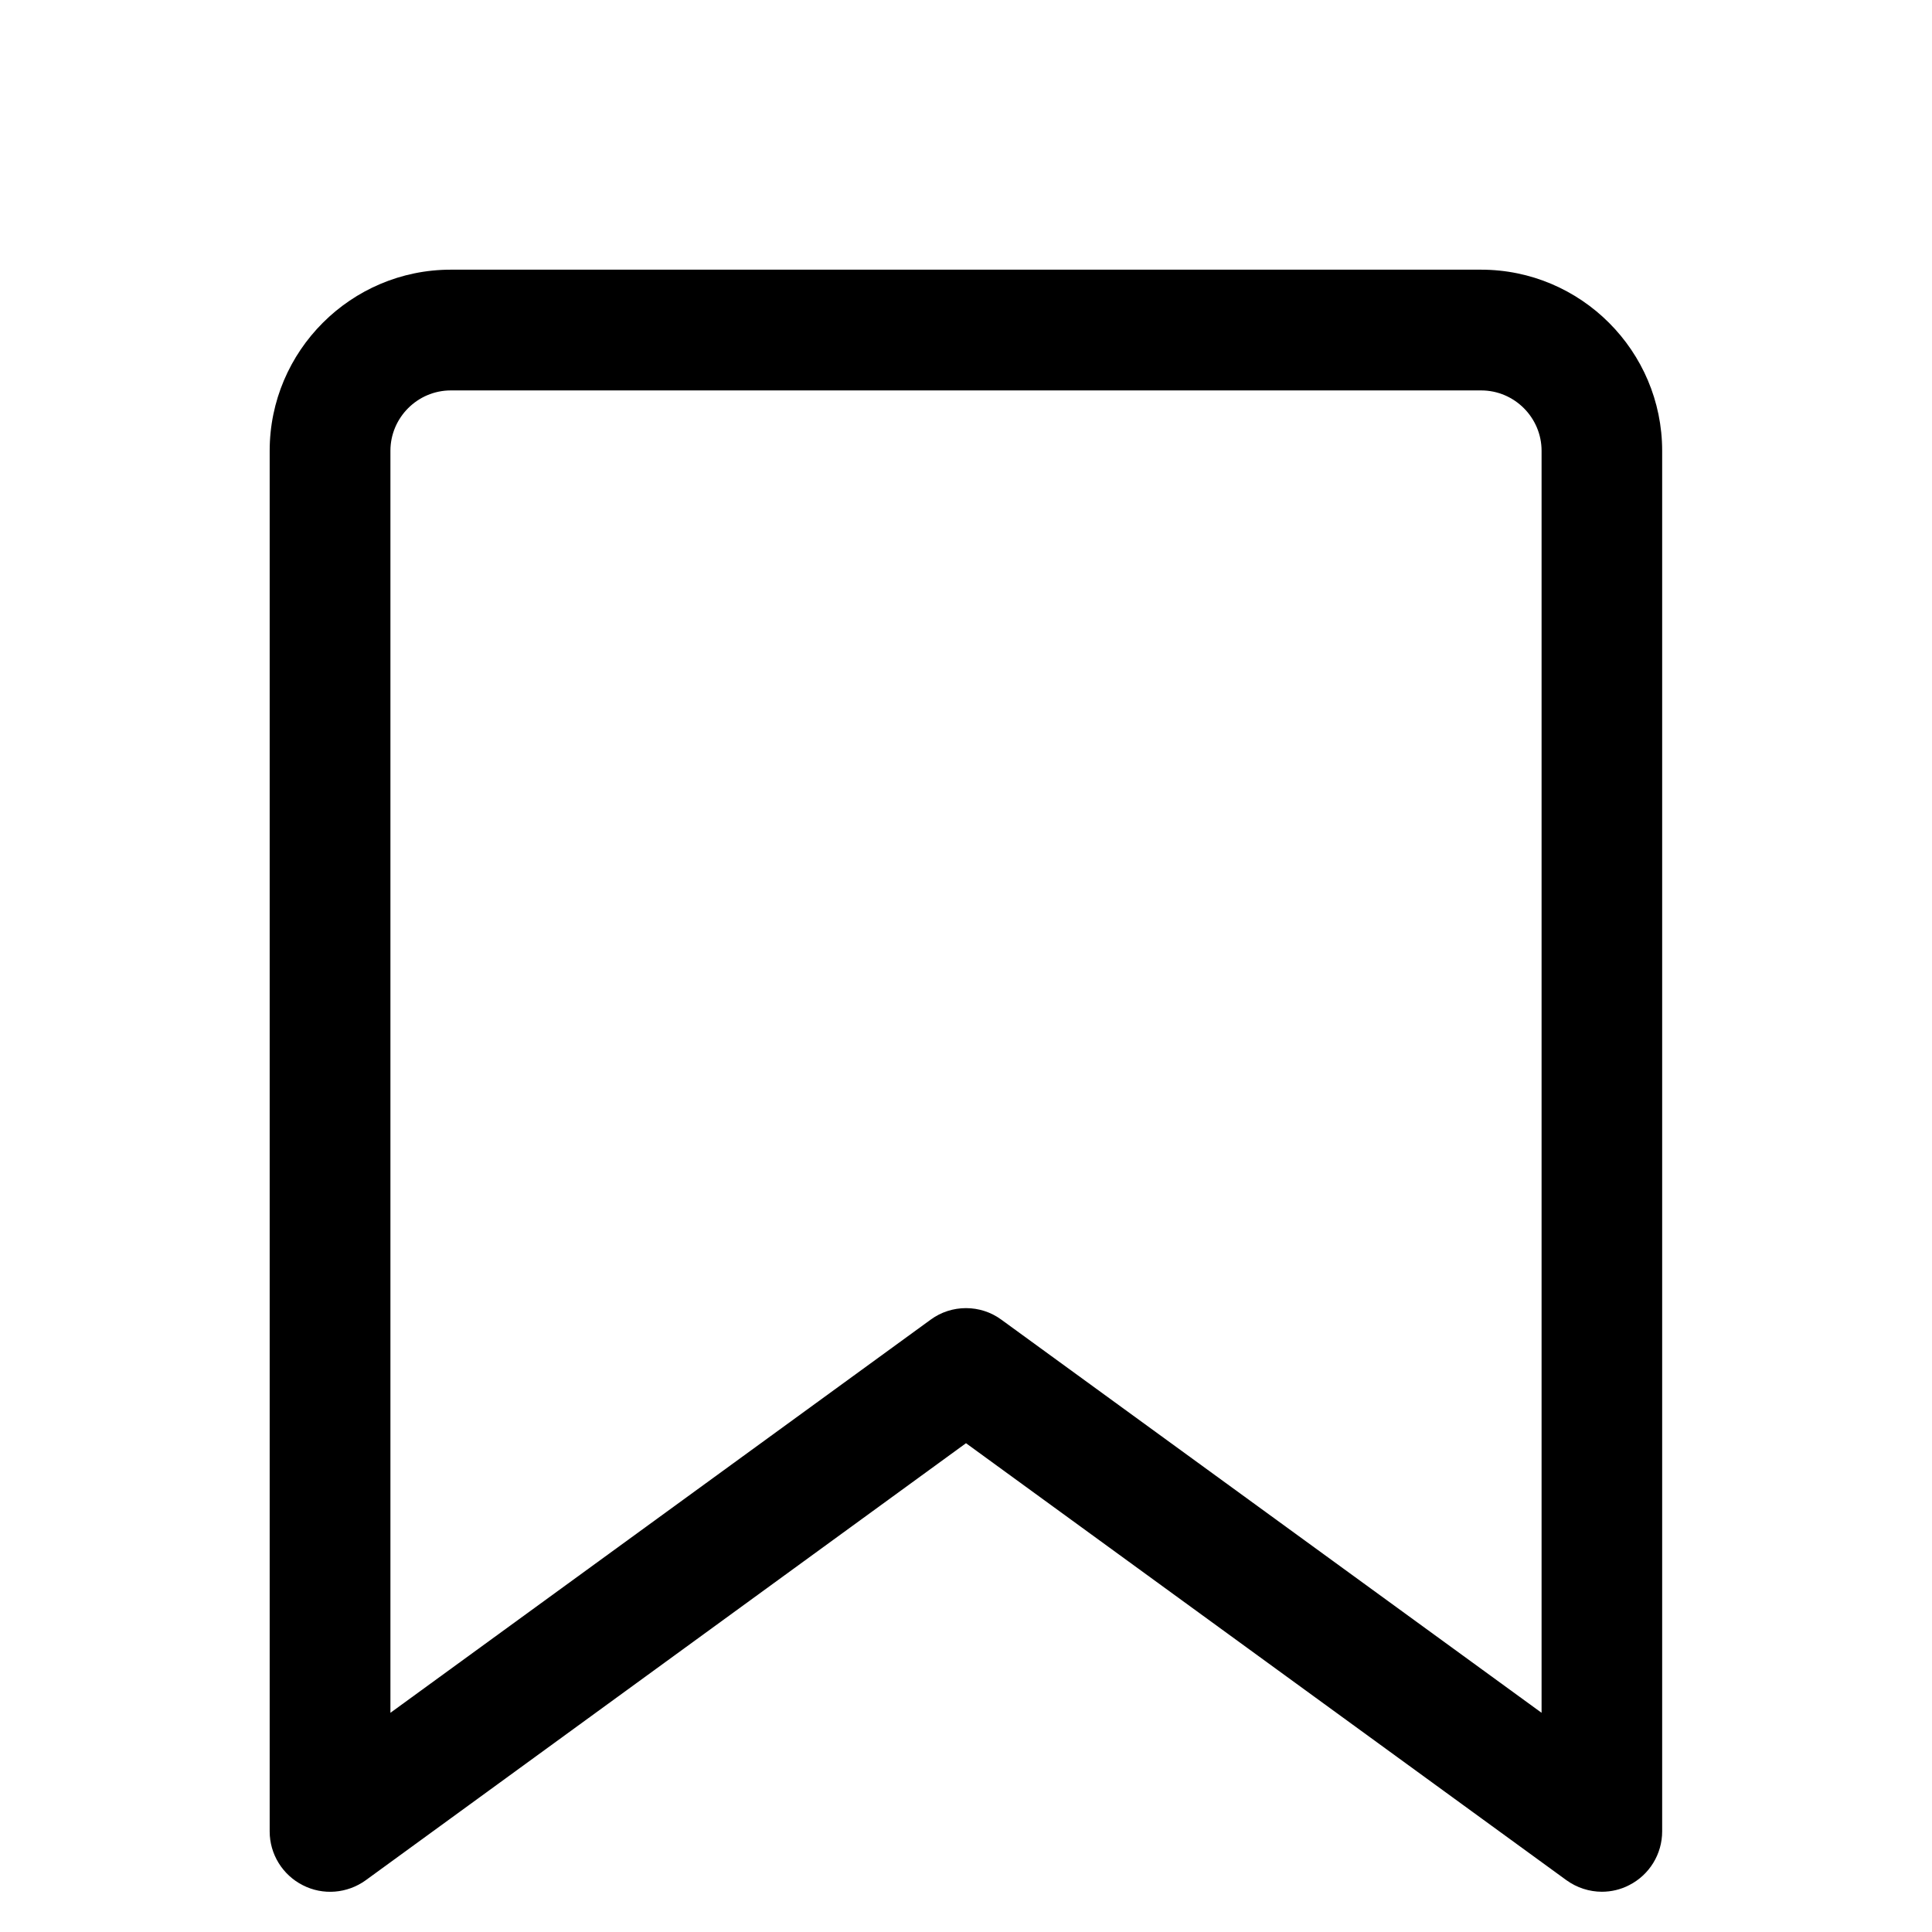
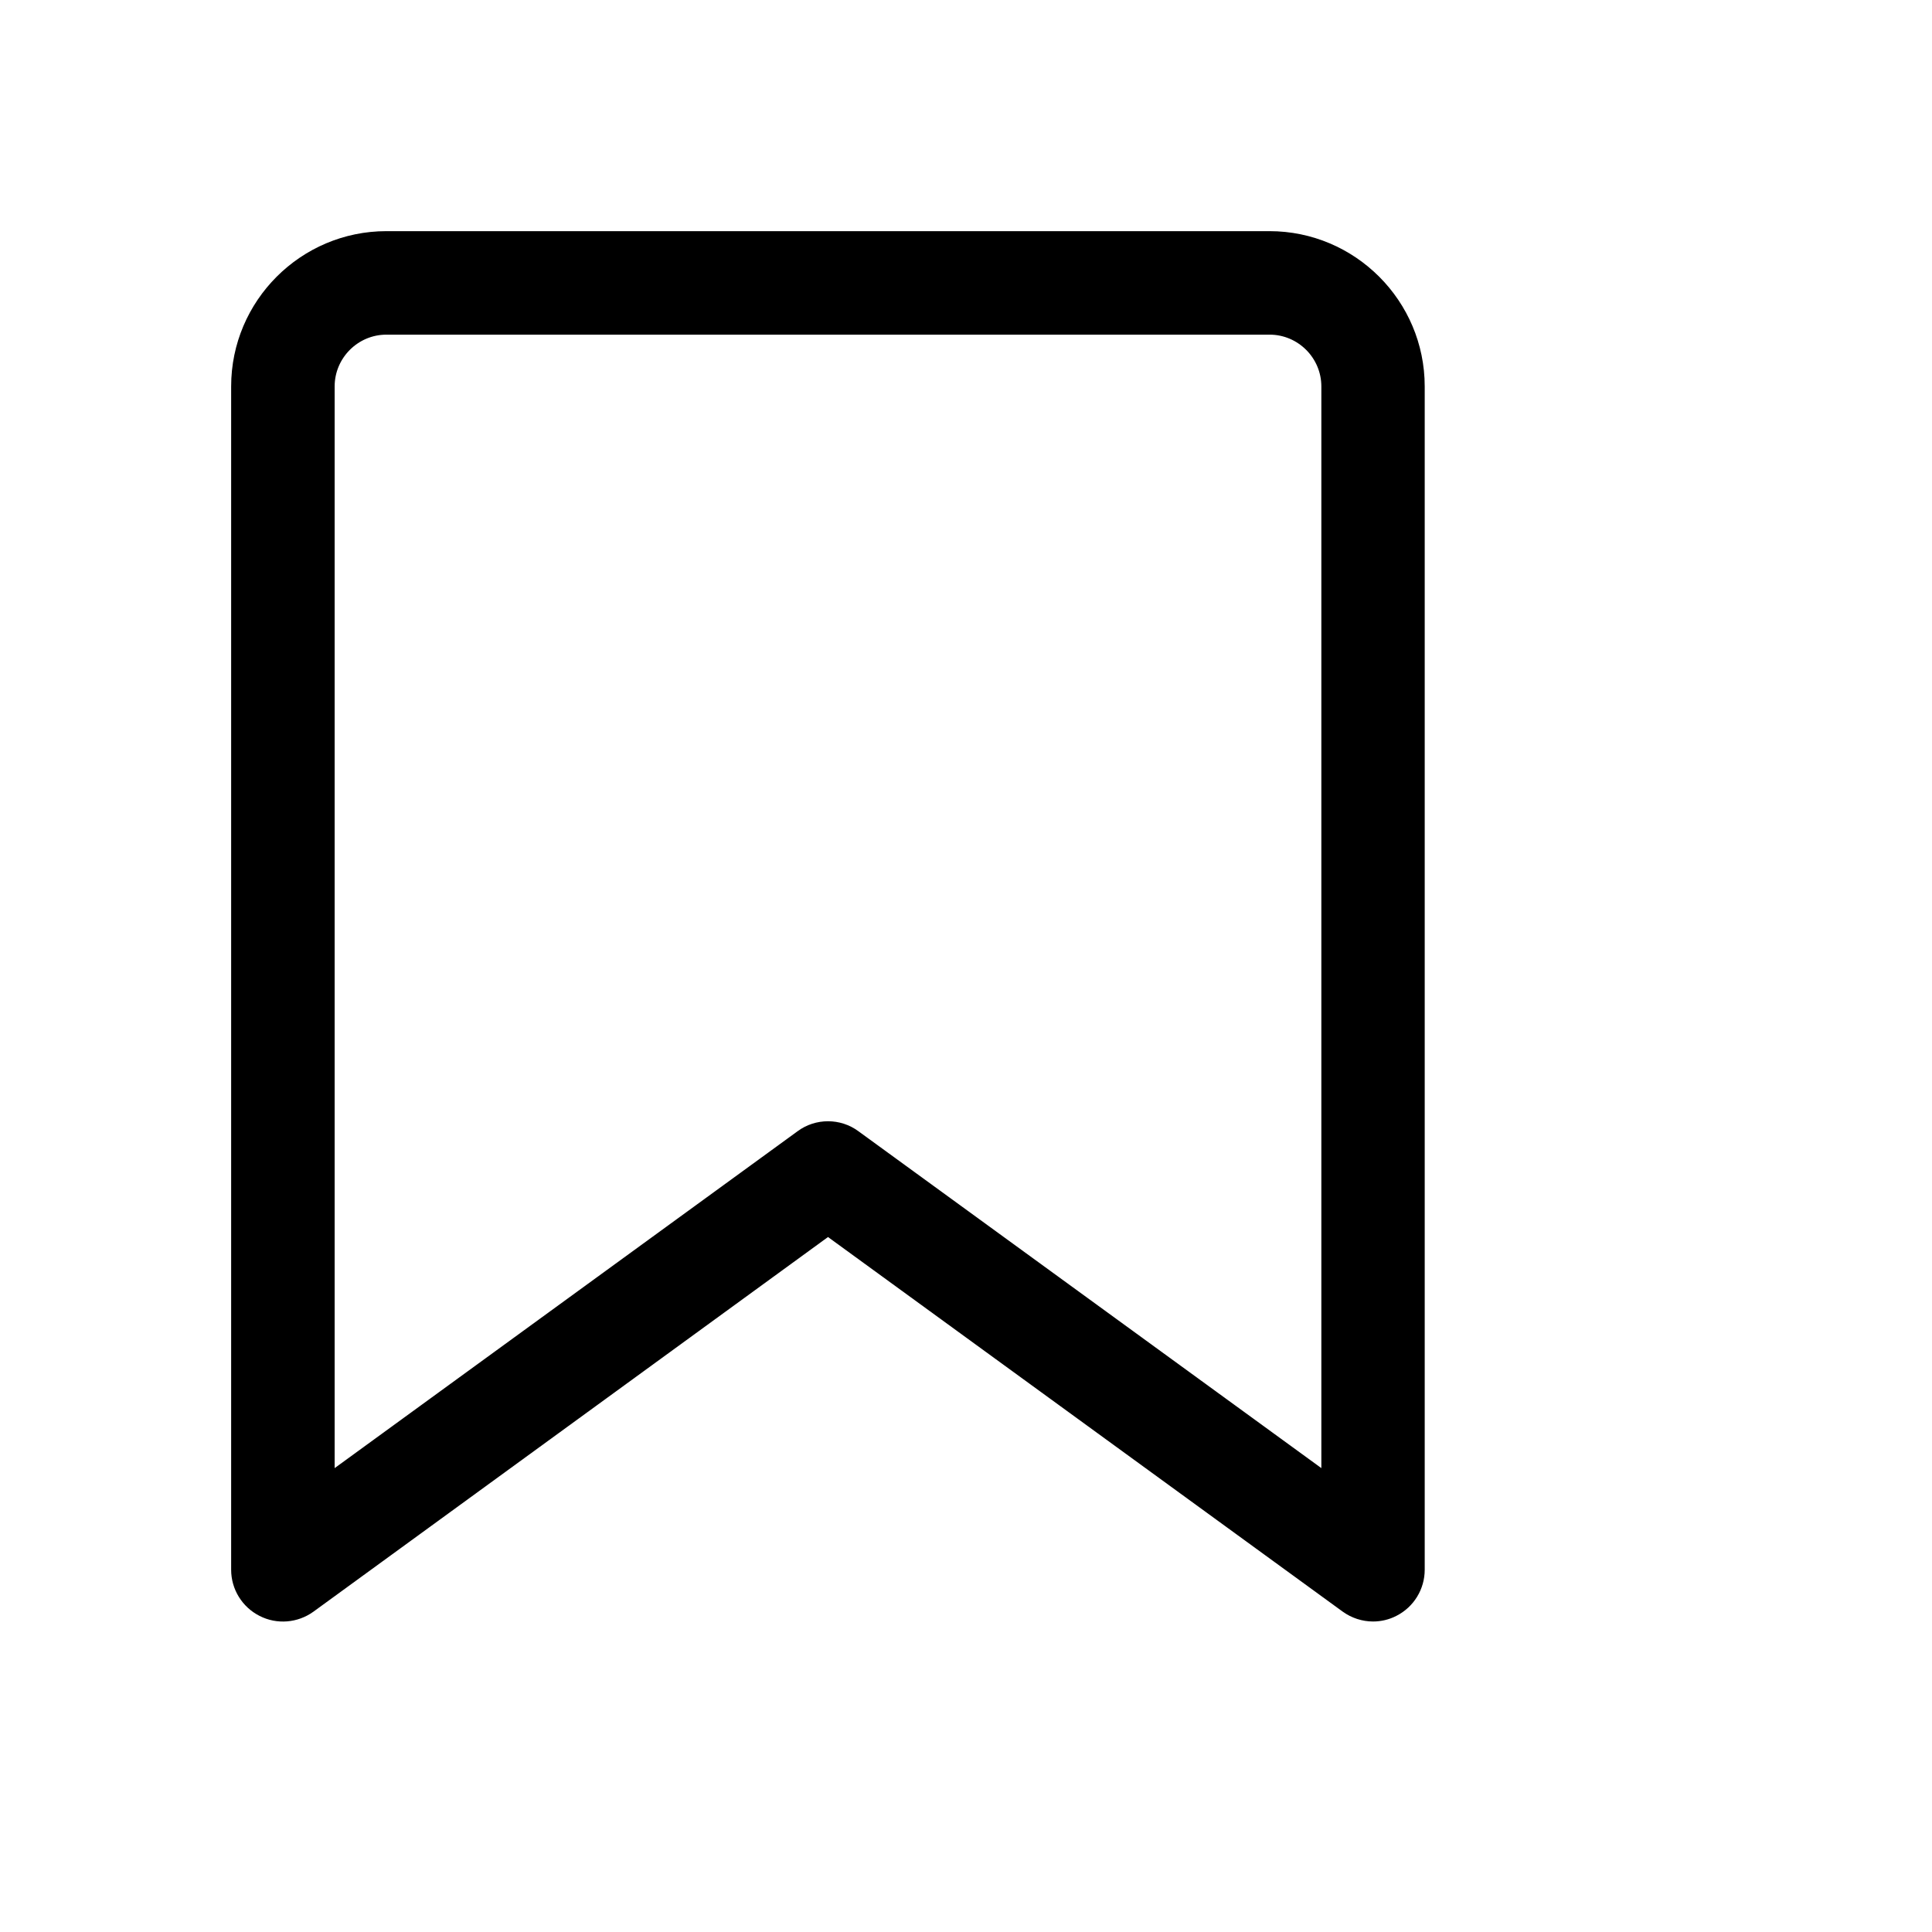
- <svg xmlns="http://www.w3.org/2000/svg" width="32px" height="32px" viewBox="0 0 24 24 " version="1.1">
+ <svg xmlns="http://www.w3.org/2000/svg" width="32px" height="32px" viewBox="0 0 28 28 " version="1.1">
  <defs />
  <g>
    <path d="M19.9 23.5c-.157 0-.312-.05-.442-.144L12 17.928l-7.458 5.43c-.228.164-.53.19-.782.06-.25-.127-.41-.385-.41-.667V5.6c0-1.24 1.01-2.25 2.25-2.25h12.798c1.24 0 2.25 1.01 2.25 2.25v17.15c0 .282-.158.54-.41.668-.106.055-.223.082-.34.082zM12 16.25c.155 0 .31.048.44.144l6.71 4.883V5.6c0-.412-.337-.75-.75-.75H5.6c-.413 0-.75.338-.75.75v15.677l6.71-4.883c.13-.096.285-.144.44-.144z" />
  </g>
</svg>
